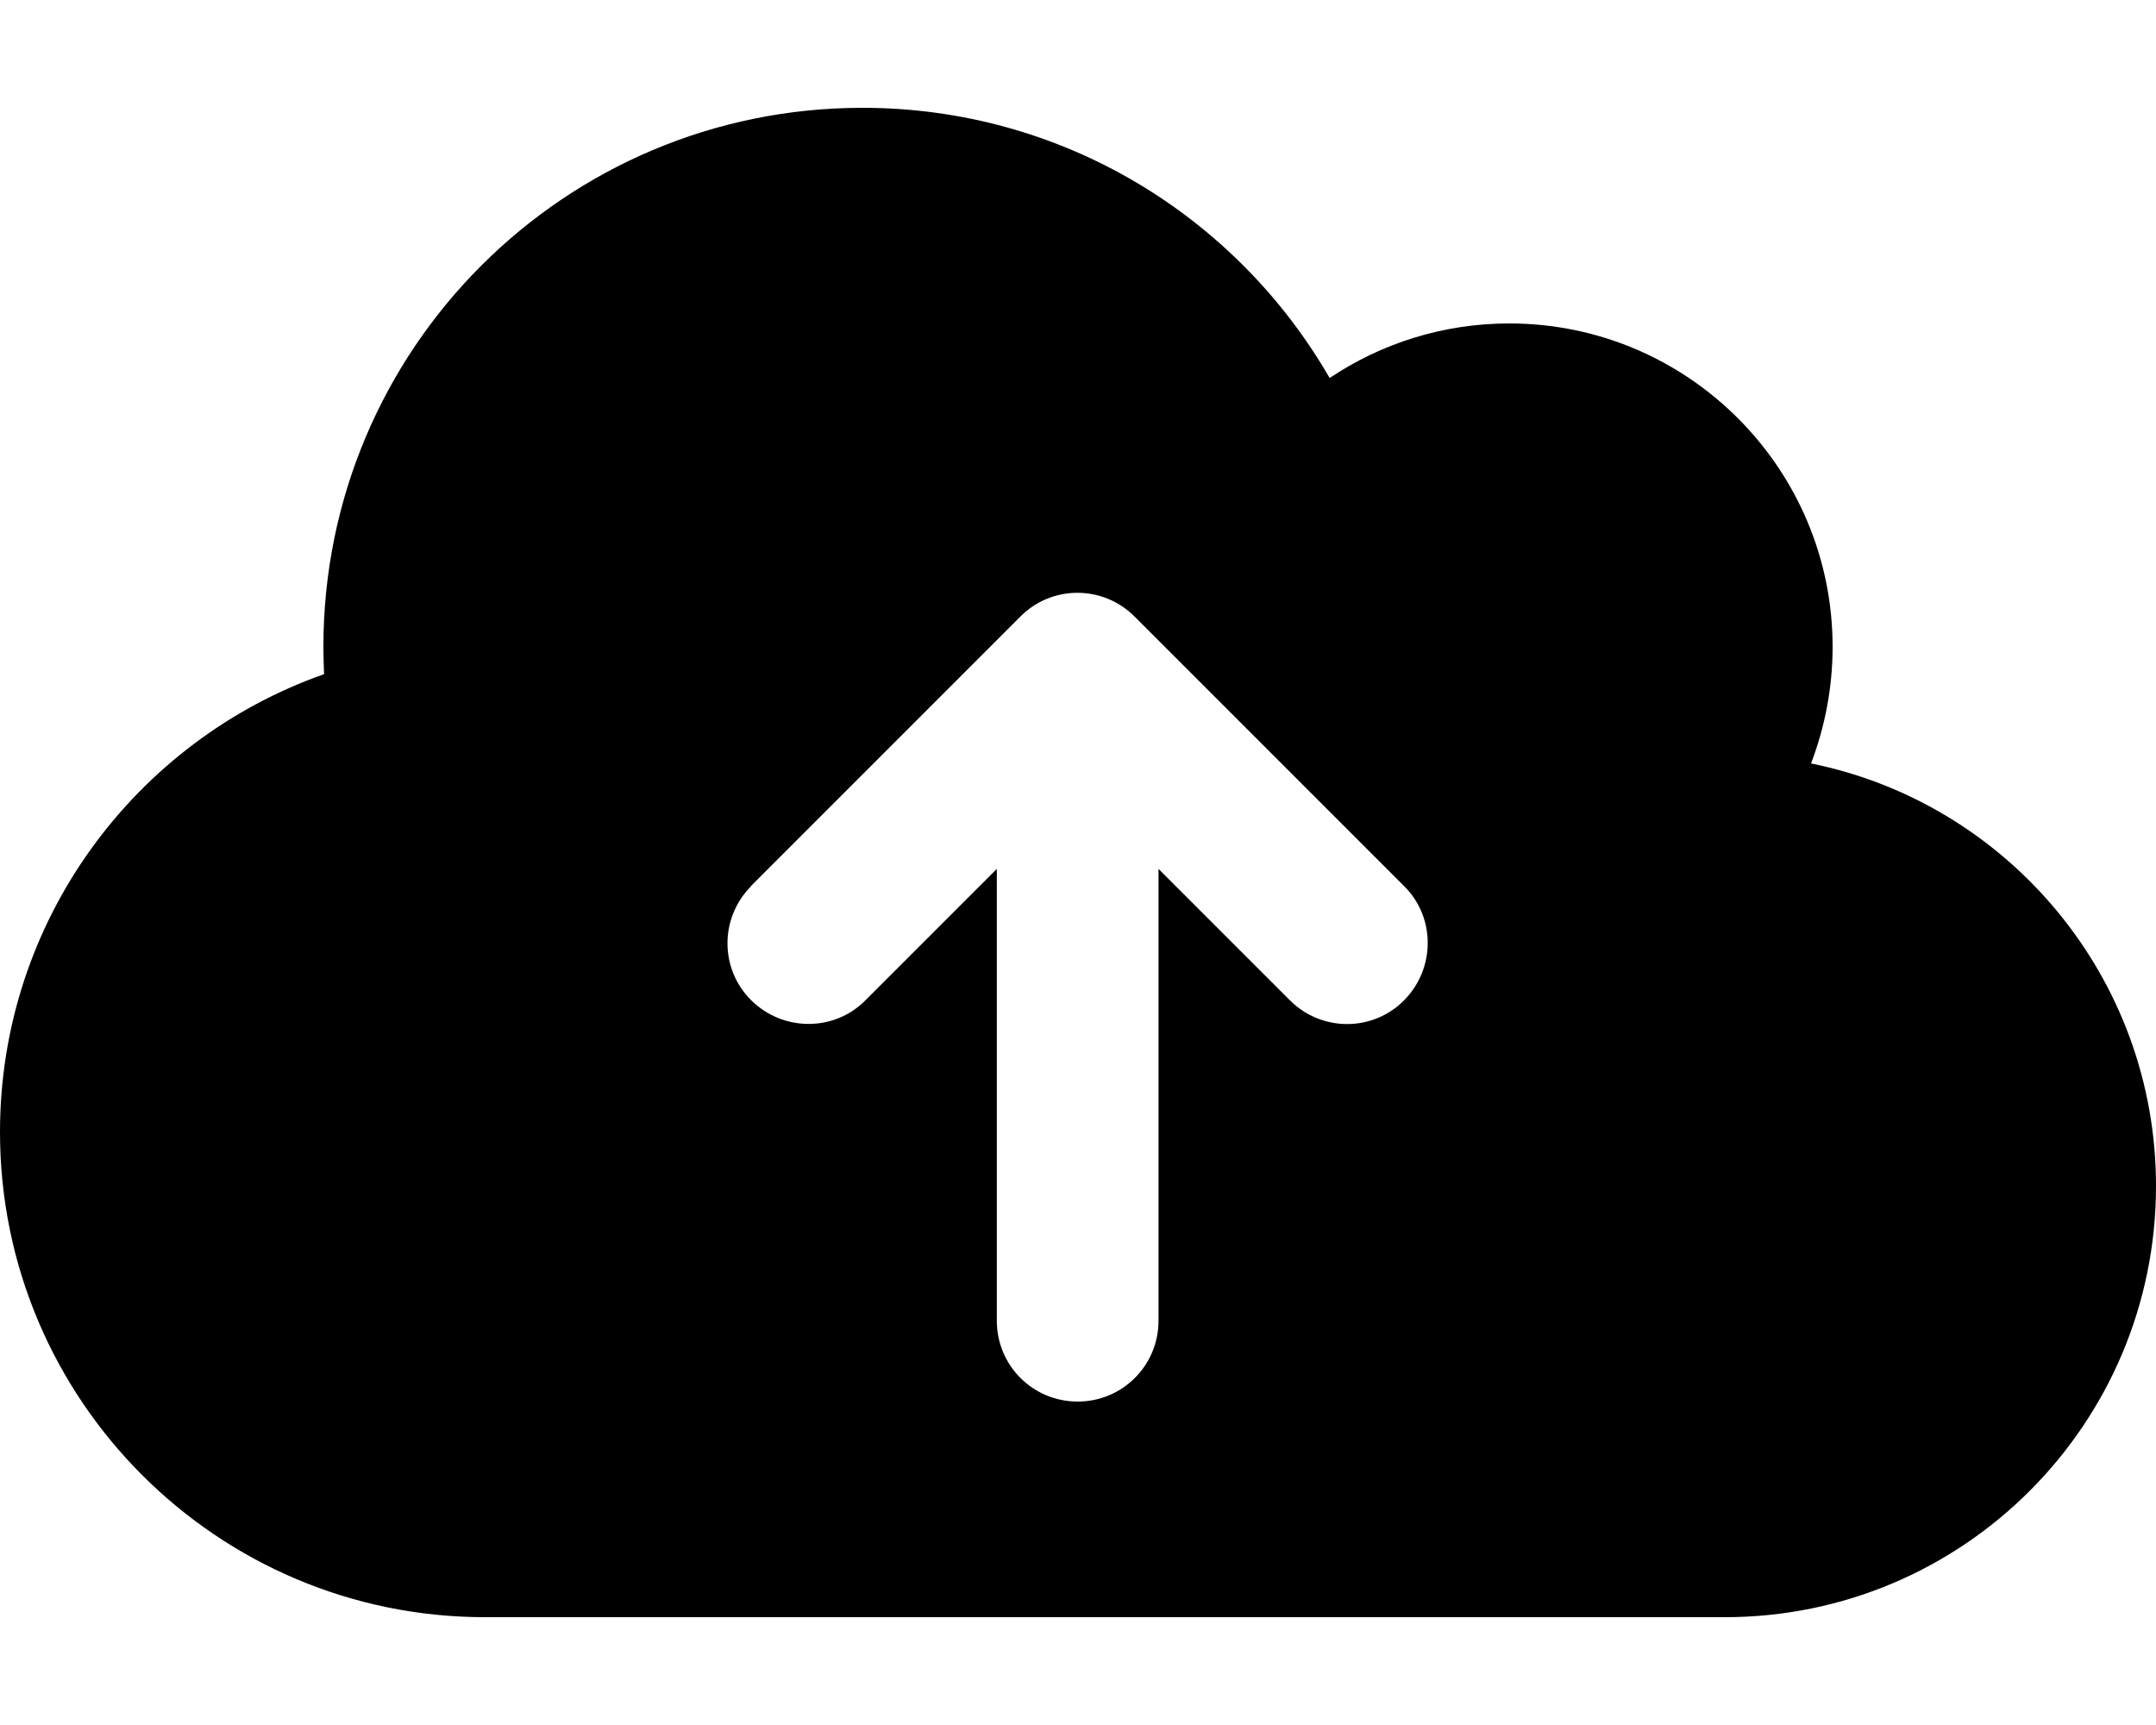
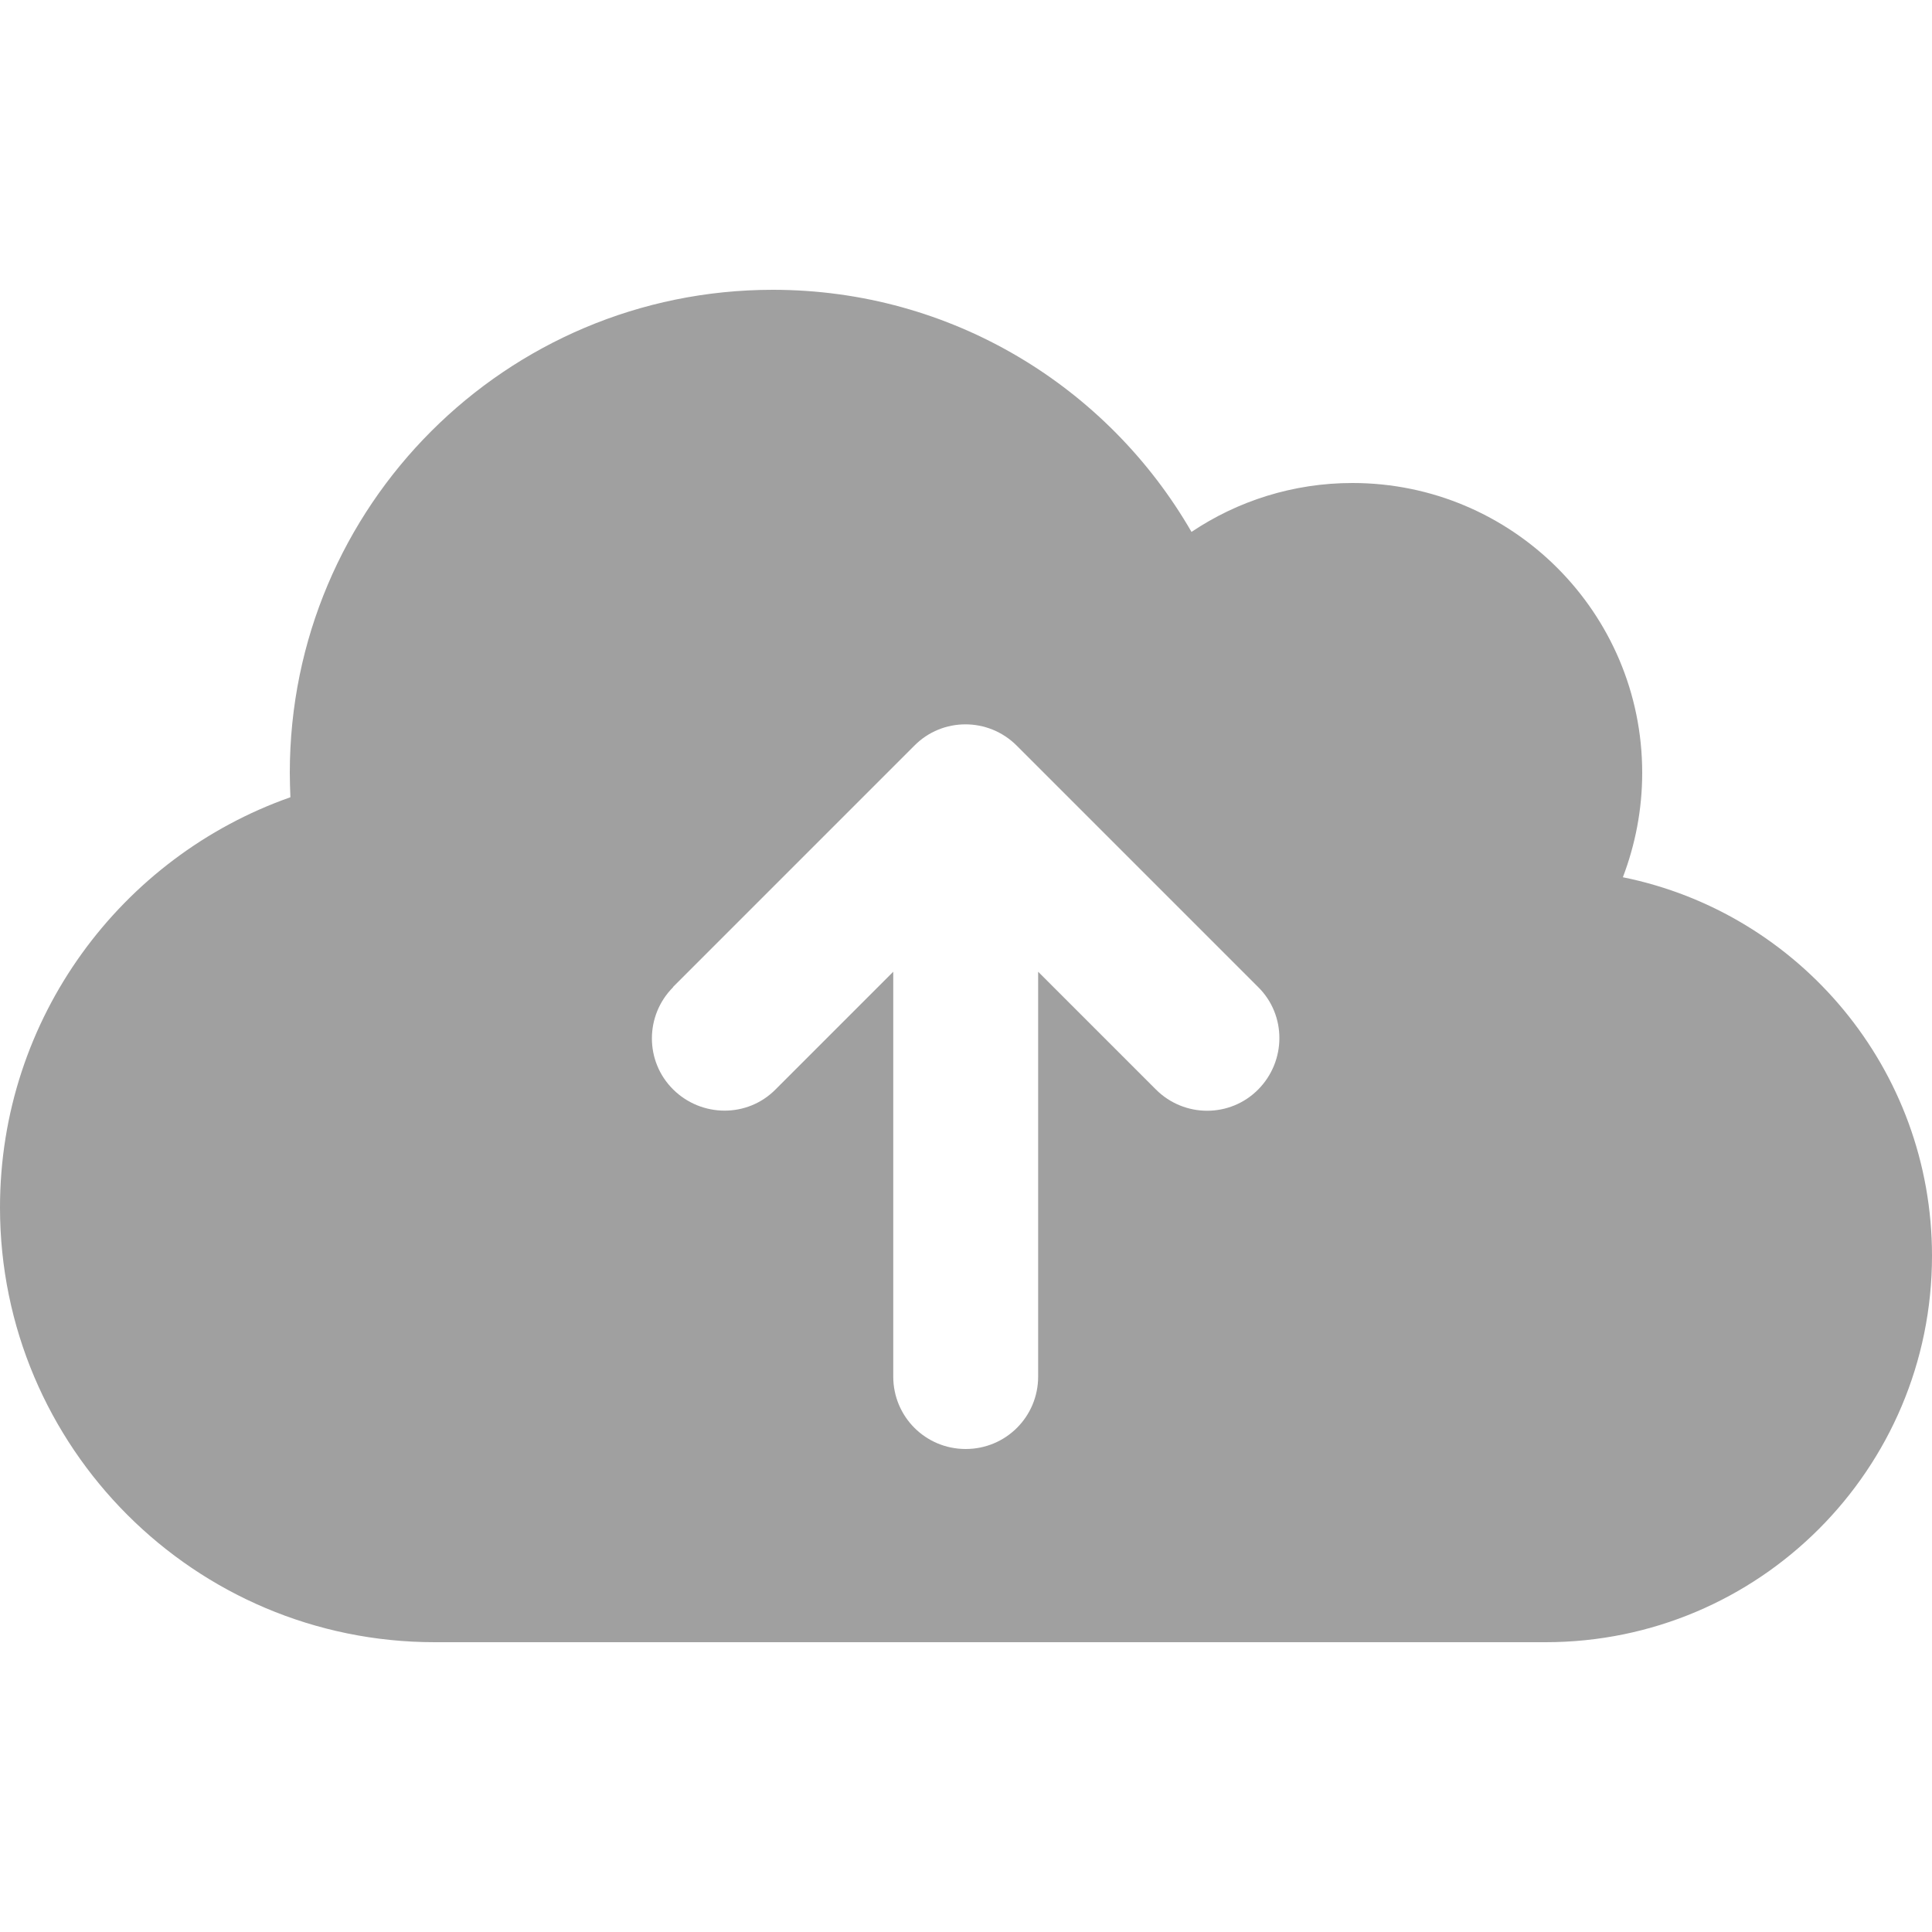
- <svg xmlns="http://www.w3.org/2000/svg" width="640px" height="512px" viewBox="0 0 640 512">
-   <path d="M144 480C64.5 480 0 415.5 0 336c0-62.8 40.2-116.2 96.2-135.9c-.1-2.7-.2-5.4-.2-8.1c0-88.4 71.6-160 160-160c59.3 0 111 32.2 138.7 80.2C409.9 102 428.3 96 448 96c53 0 96 43 96 96c0 12.2-2.3 23.8-6.4 34.6C596 238.4 640 290.1 640 352c0 70.7-57.3 128-128 128H144zm79-217c-9.4 9.4-9.4 24.6 0 33.9s24.6 9.4 33.9 0l39-39V392c0 13.3 10.7 24 24 24s24-10.7 24-24V257.9l39 39c9.4 9.4 24.6 9.4 33.9 0s9.4-24.6 0-33.9l-80-80c-9.4-9.4-24.6-9.4-33.9 0l-80 80z" />
+ <svg xmlns="http://www.w3.org/2000/svg" width="32px" height="32px" viewBox="0 0 640 512">
+   <path fill="#a0a0a0" d="M144 480C64.5 480 0 415.5 0 336c0-62.8 40.2-116.2 96.2-135.9c-.1-2.7-.2-5.4-.2-8.1c0-88.4 71.6-160 160-160c59.3 0 111 32.2 138.7 80.2C409.9 102 428.3 96 448 96c53 0 96 43 96 96c0 12.2-2.3 23.8-6.4 34.6C596 238.4 640 290.1 640 352c0 70.7-57.3 128-128 128H144zm79-217c-9.4 9.4-9.4 24.6 0 33.9s24.6 9.4 33.9 0l39-39V392c0 13.3 10.7 24 24 24s24-10.7 24-24V257.9l39 39c9.4 9.4 24.6 9.4 33.9 0s9.4-24.6 0-33.9l-80-80c-9.4-9.4-24.6-9.4-33.9 0l-80 80z" />
</svg>
